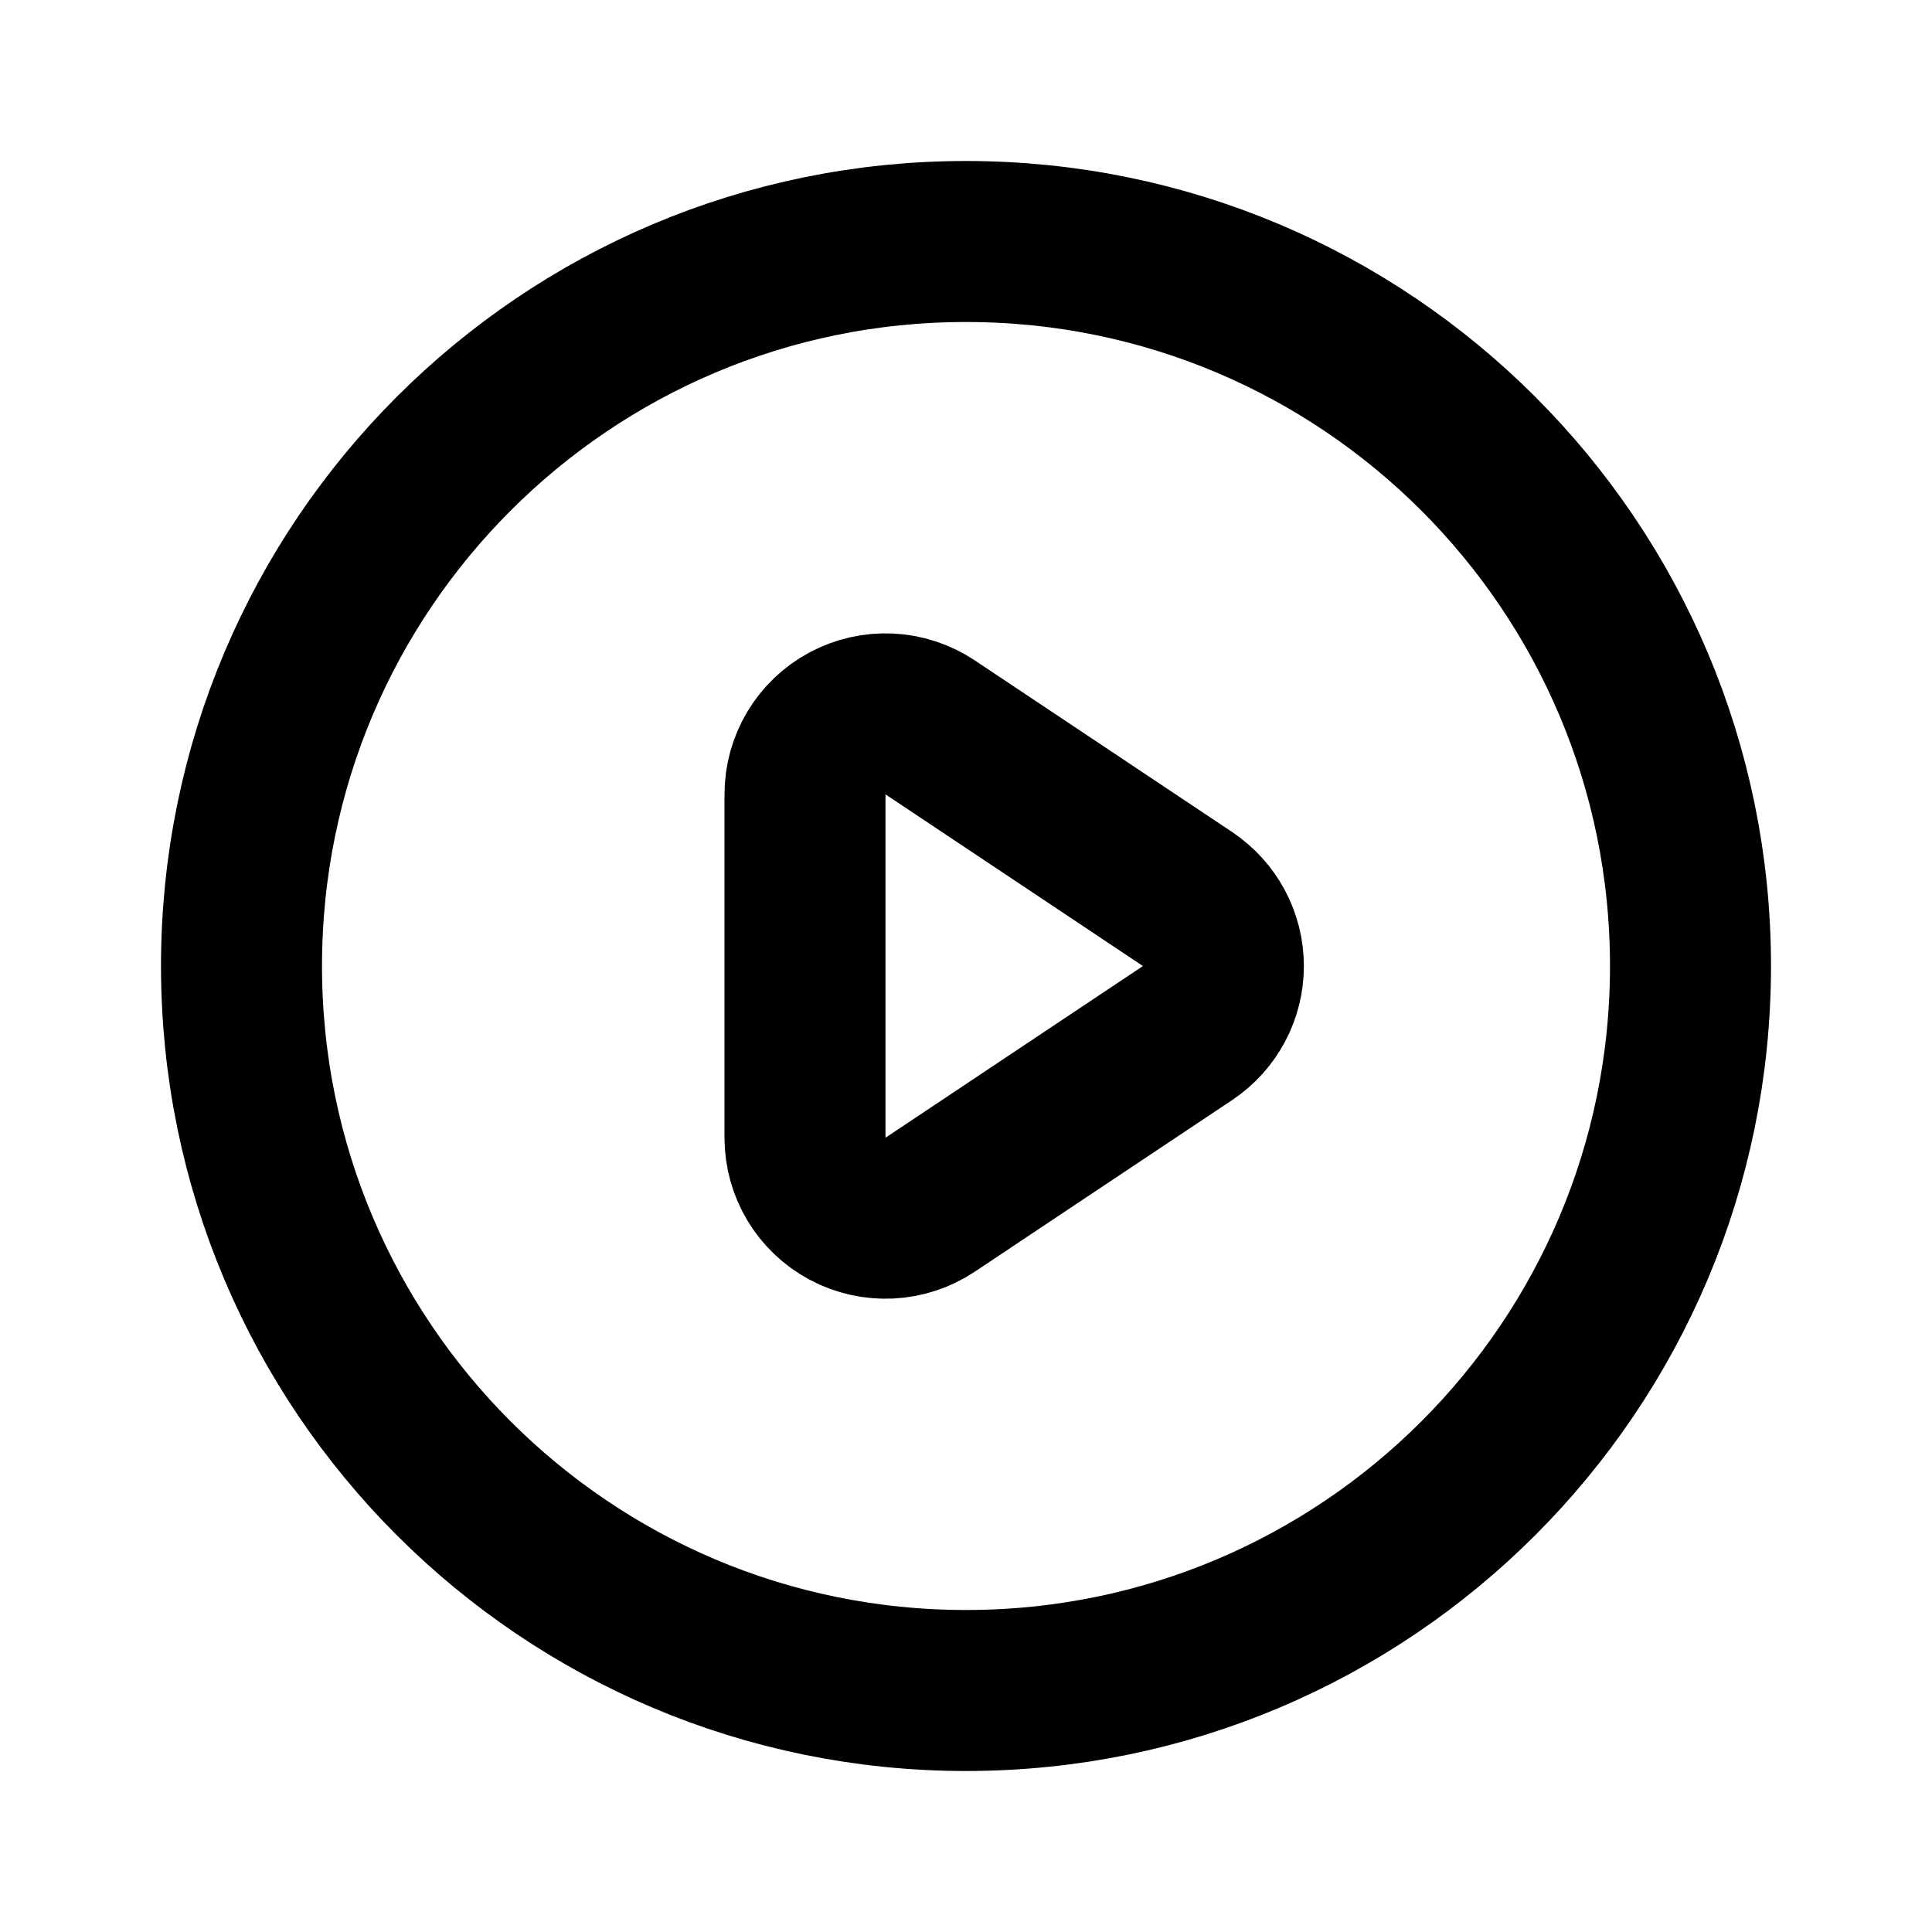
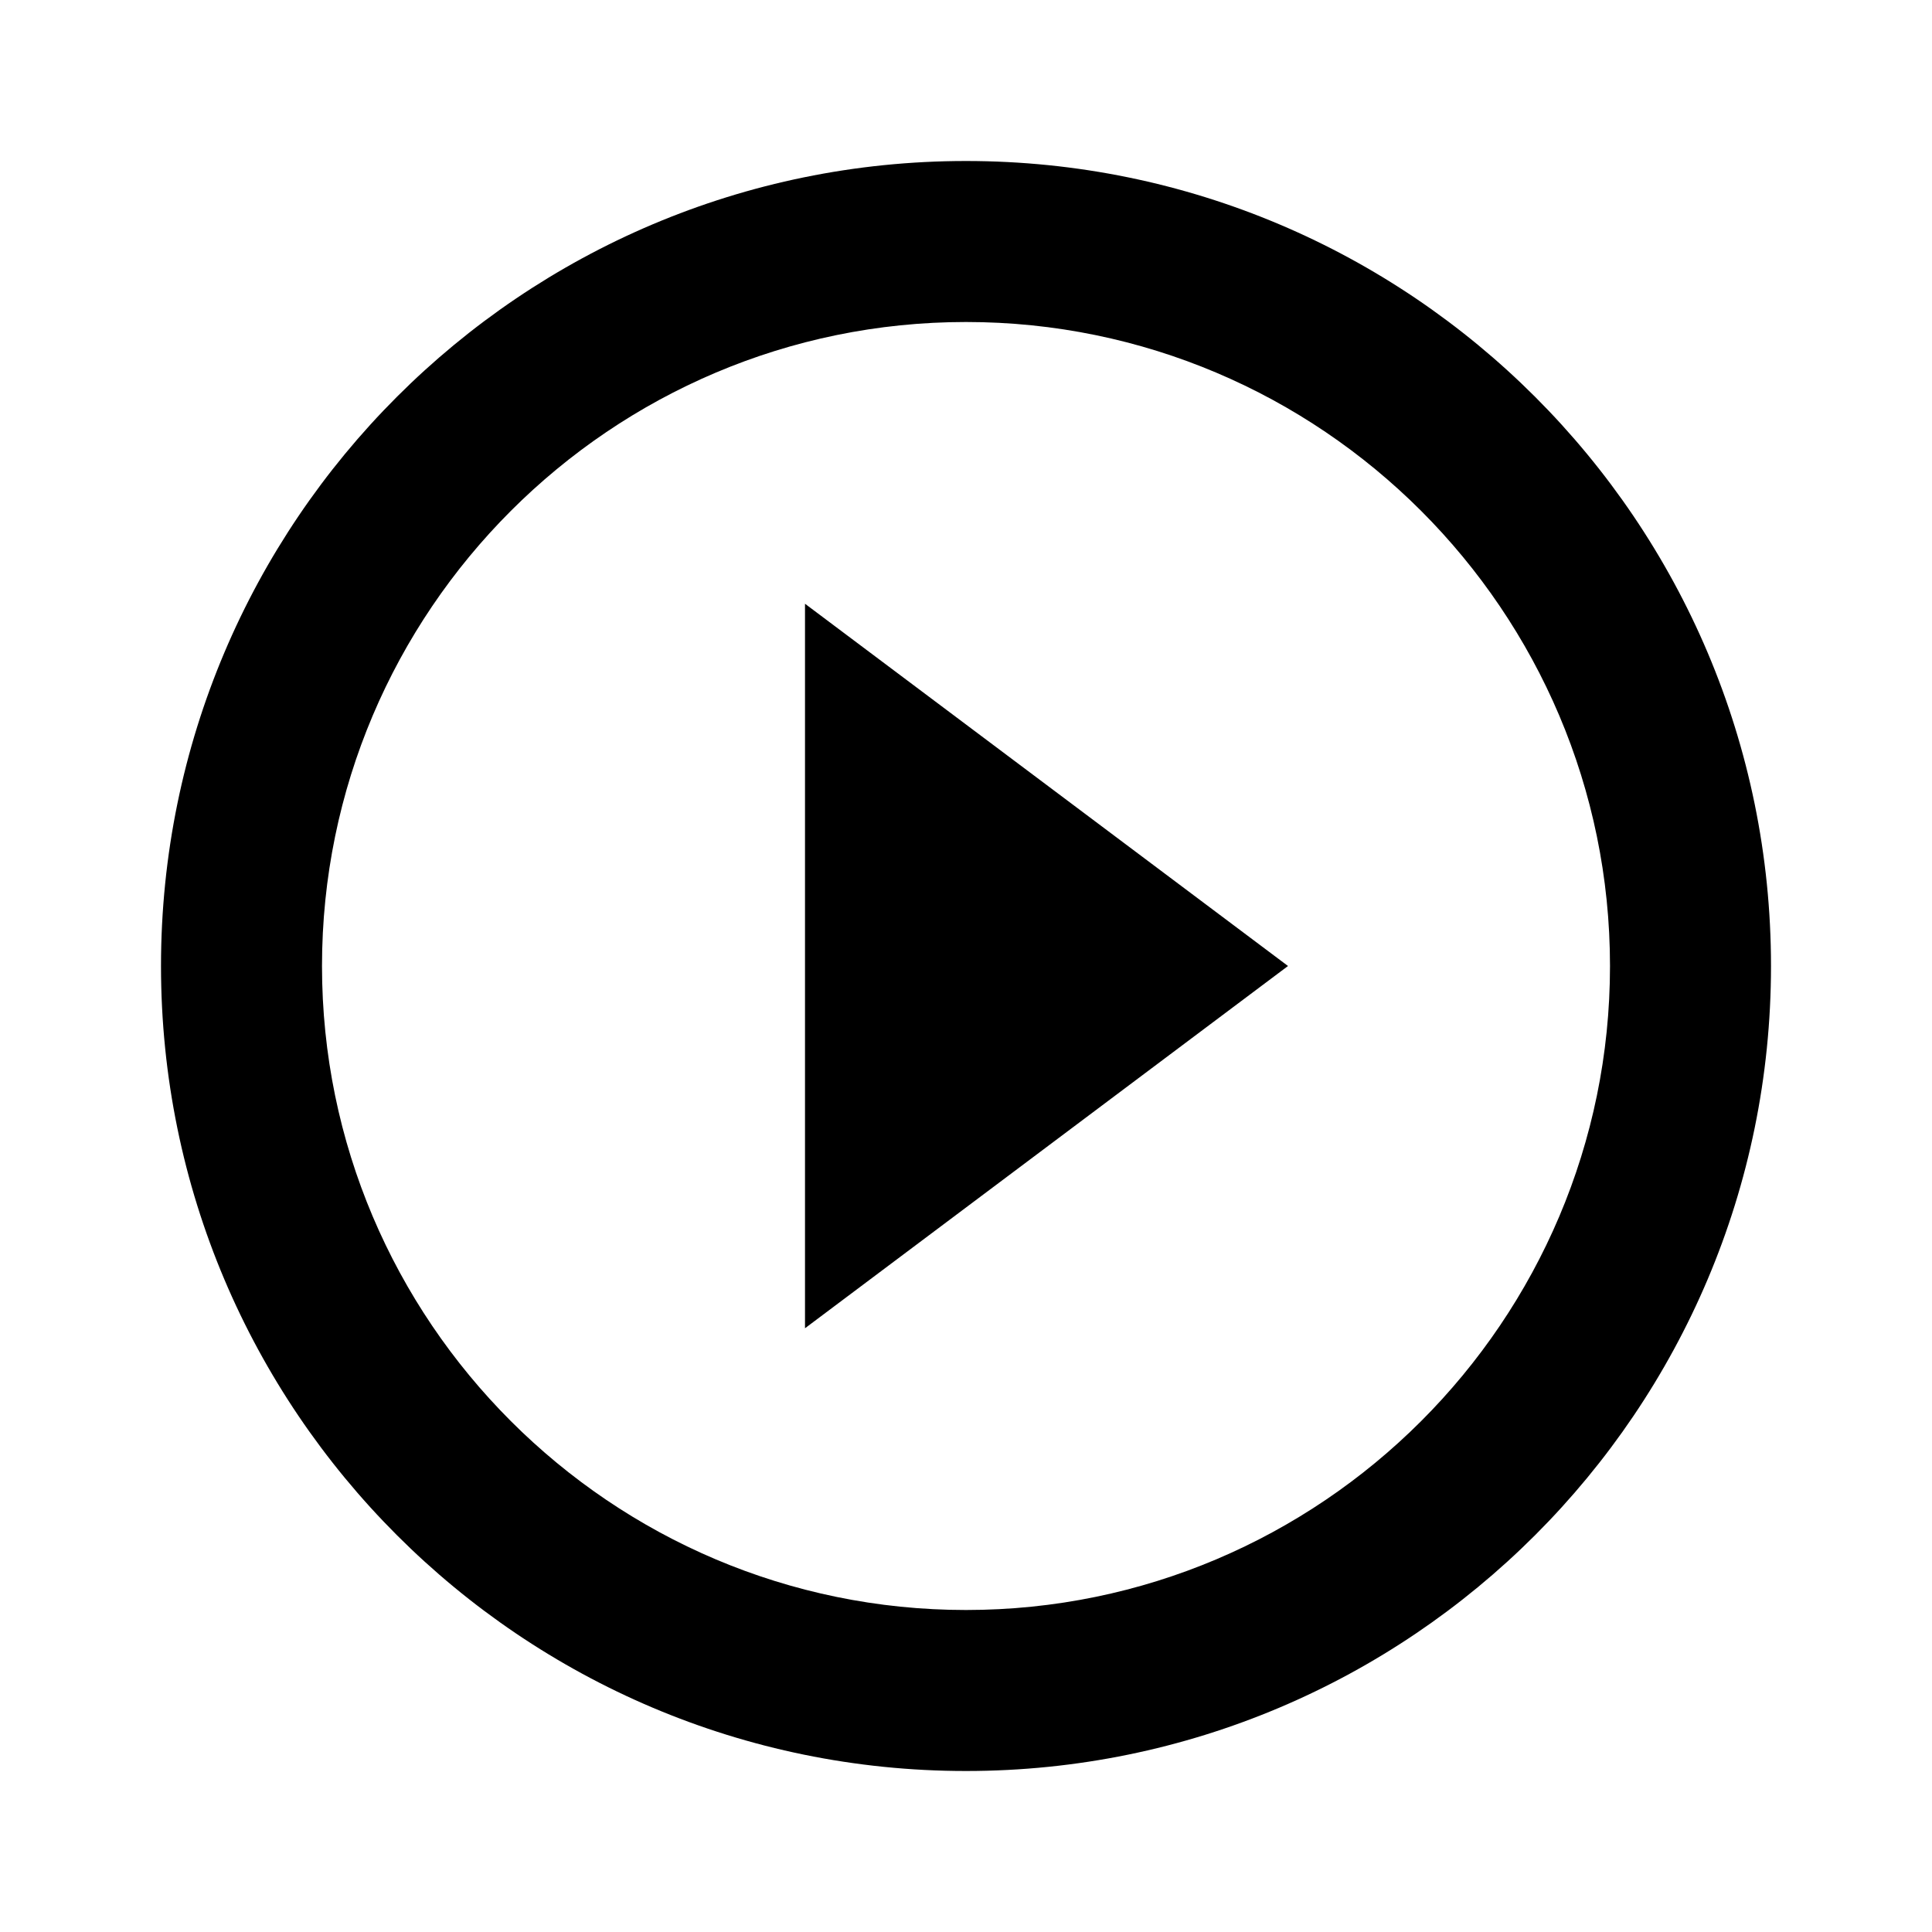
- <svg xmlns="http://www.w3.org/2000/svg" fill="none" viewBox="0 0 24 24" stroke="currentColor" class="{{ css_class|default:'' }}">
-   <path stroke-linecap="round" stroke-linejoin="round" stroke-width="2" d="M14.752 11.168l-3.197-2.132A1 1 0 0010 9.87v4.263a1 1 0 001.555.832l3.197-2.132a1 1 0 000-1.664z" />
-   <path stroke-linecap="round" stroke-linejoin="round" stroke-width="2" d="M21 12a9 9 0 11-18 0 9 9 0 0118 0z" />
+ <svg xmlns="http://www.w3.org/2000/svg" viewBox="0 0 24 24" fill="currentColor" class="{{ css_class|default:'' }}">
+         {% if title %}{{ title }}{% endif %}
+         <path d="M0 0h24v24H0V0z" fill="none" />
+   <path d="M10 16.5l6-4.5-6-4.5zM12 2C6.48 2 2 6.48 2 12s4.48 10 10 10 10-4.48 10-10S17.52 2 12 2zm0 18c-4.41 0-8-3.59-8-8s3.59-8 8-8 8 3.59 8 8-3.59 8-8 8z" />
</svg>
